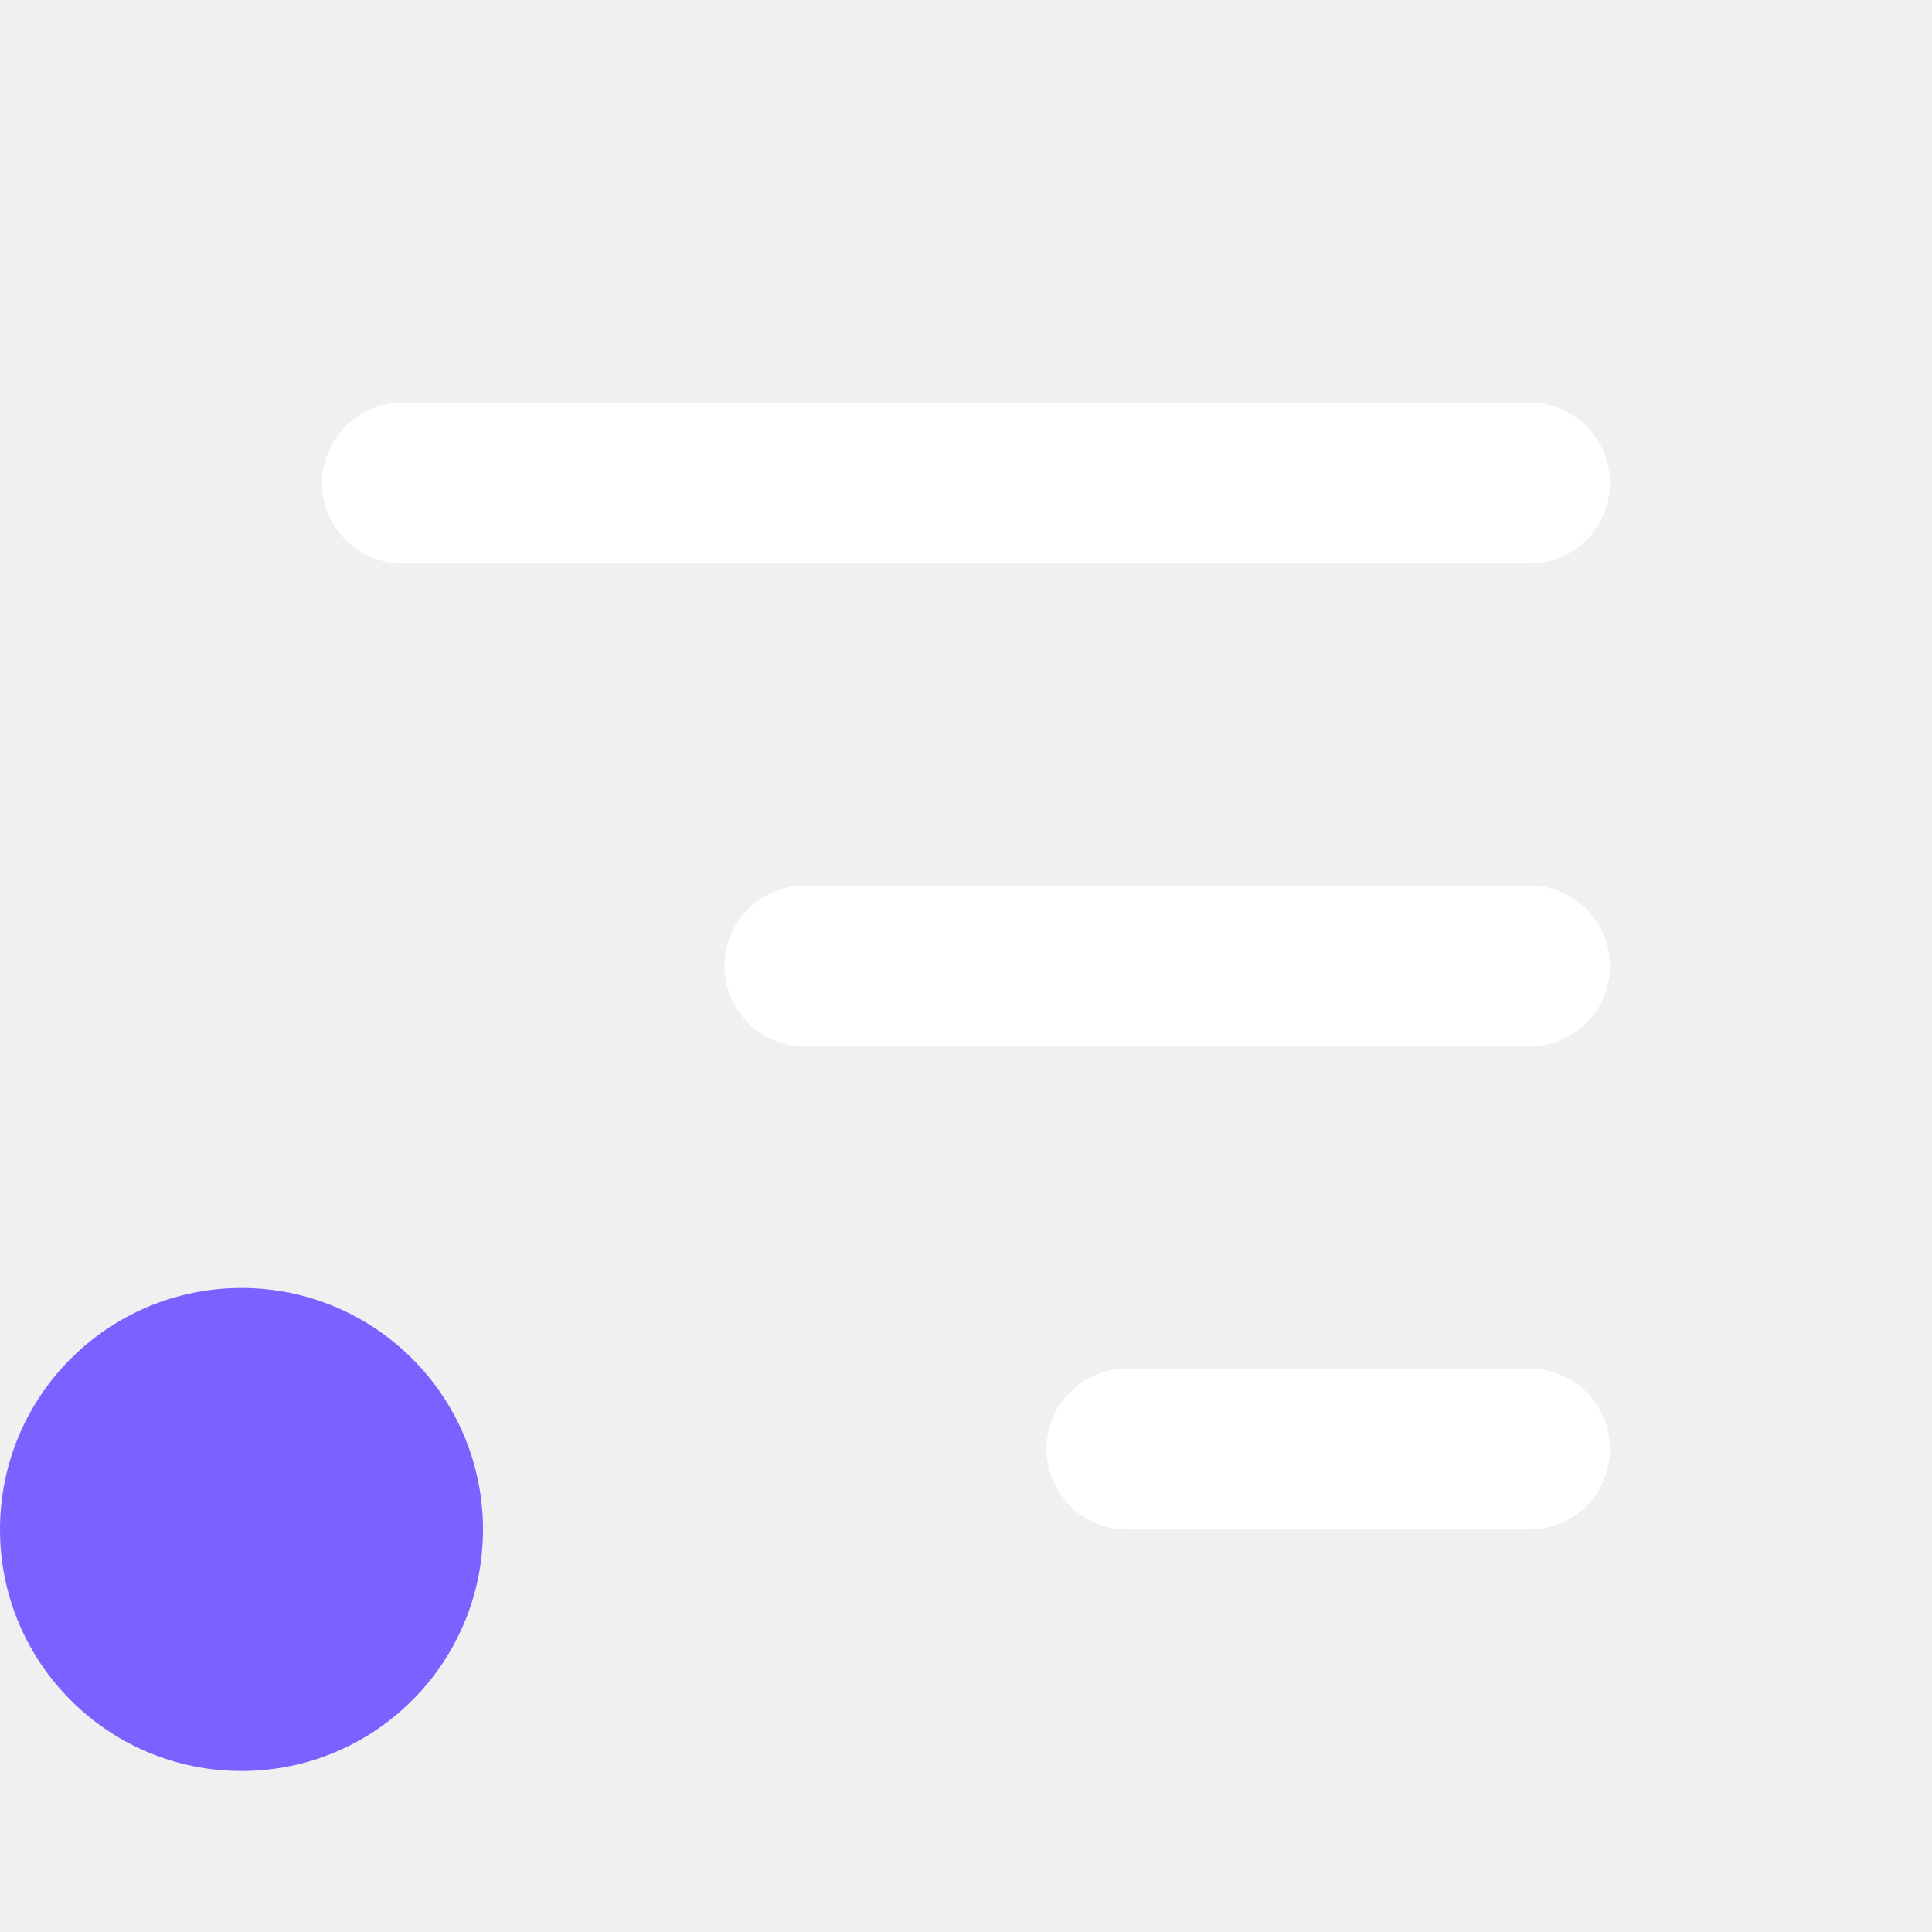
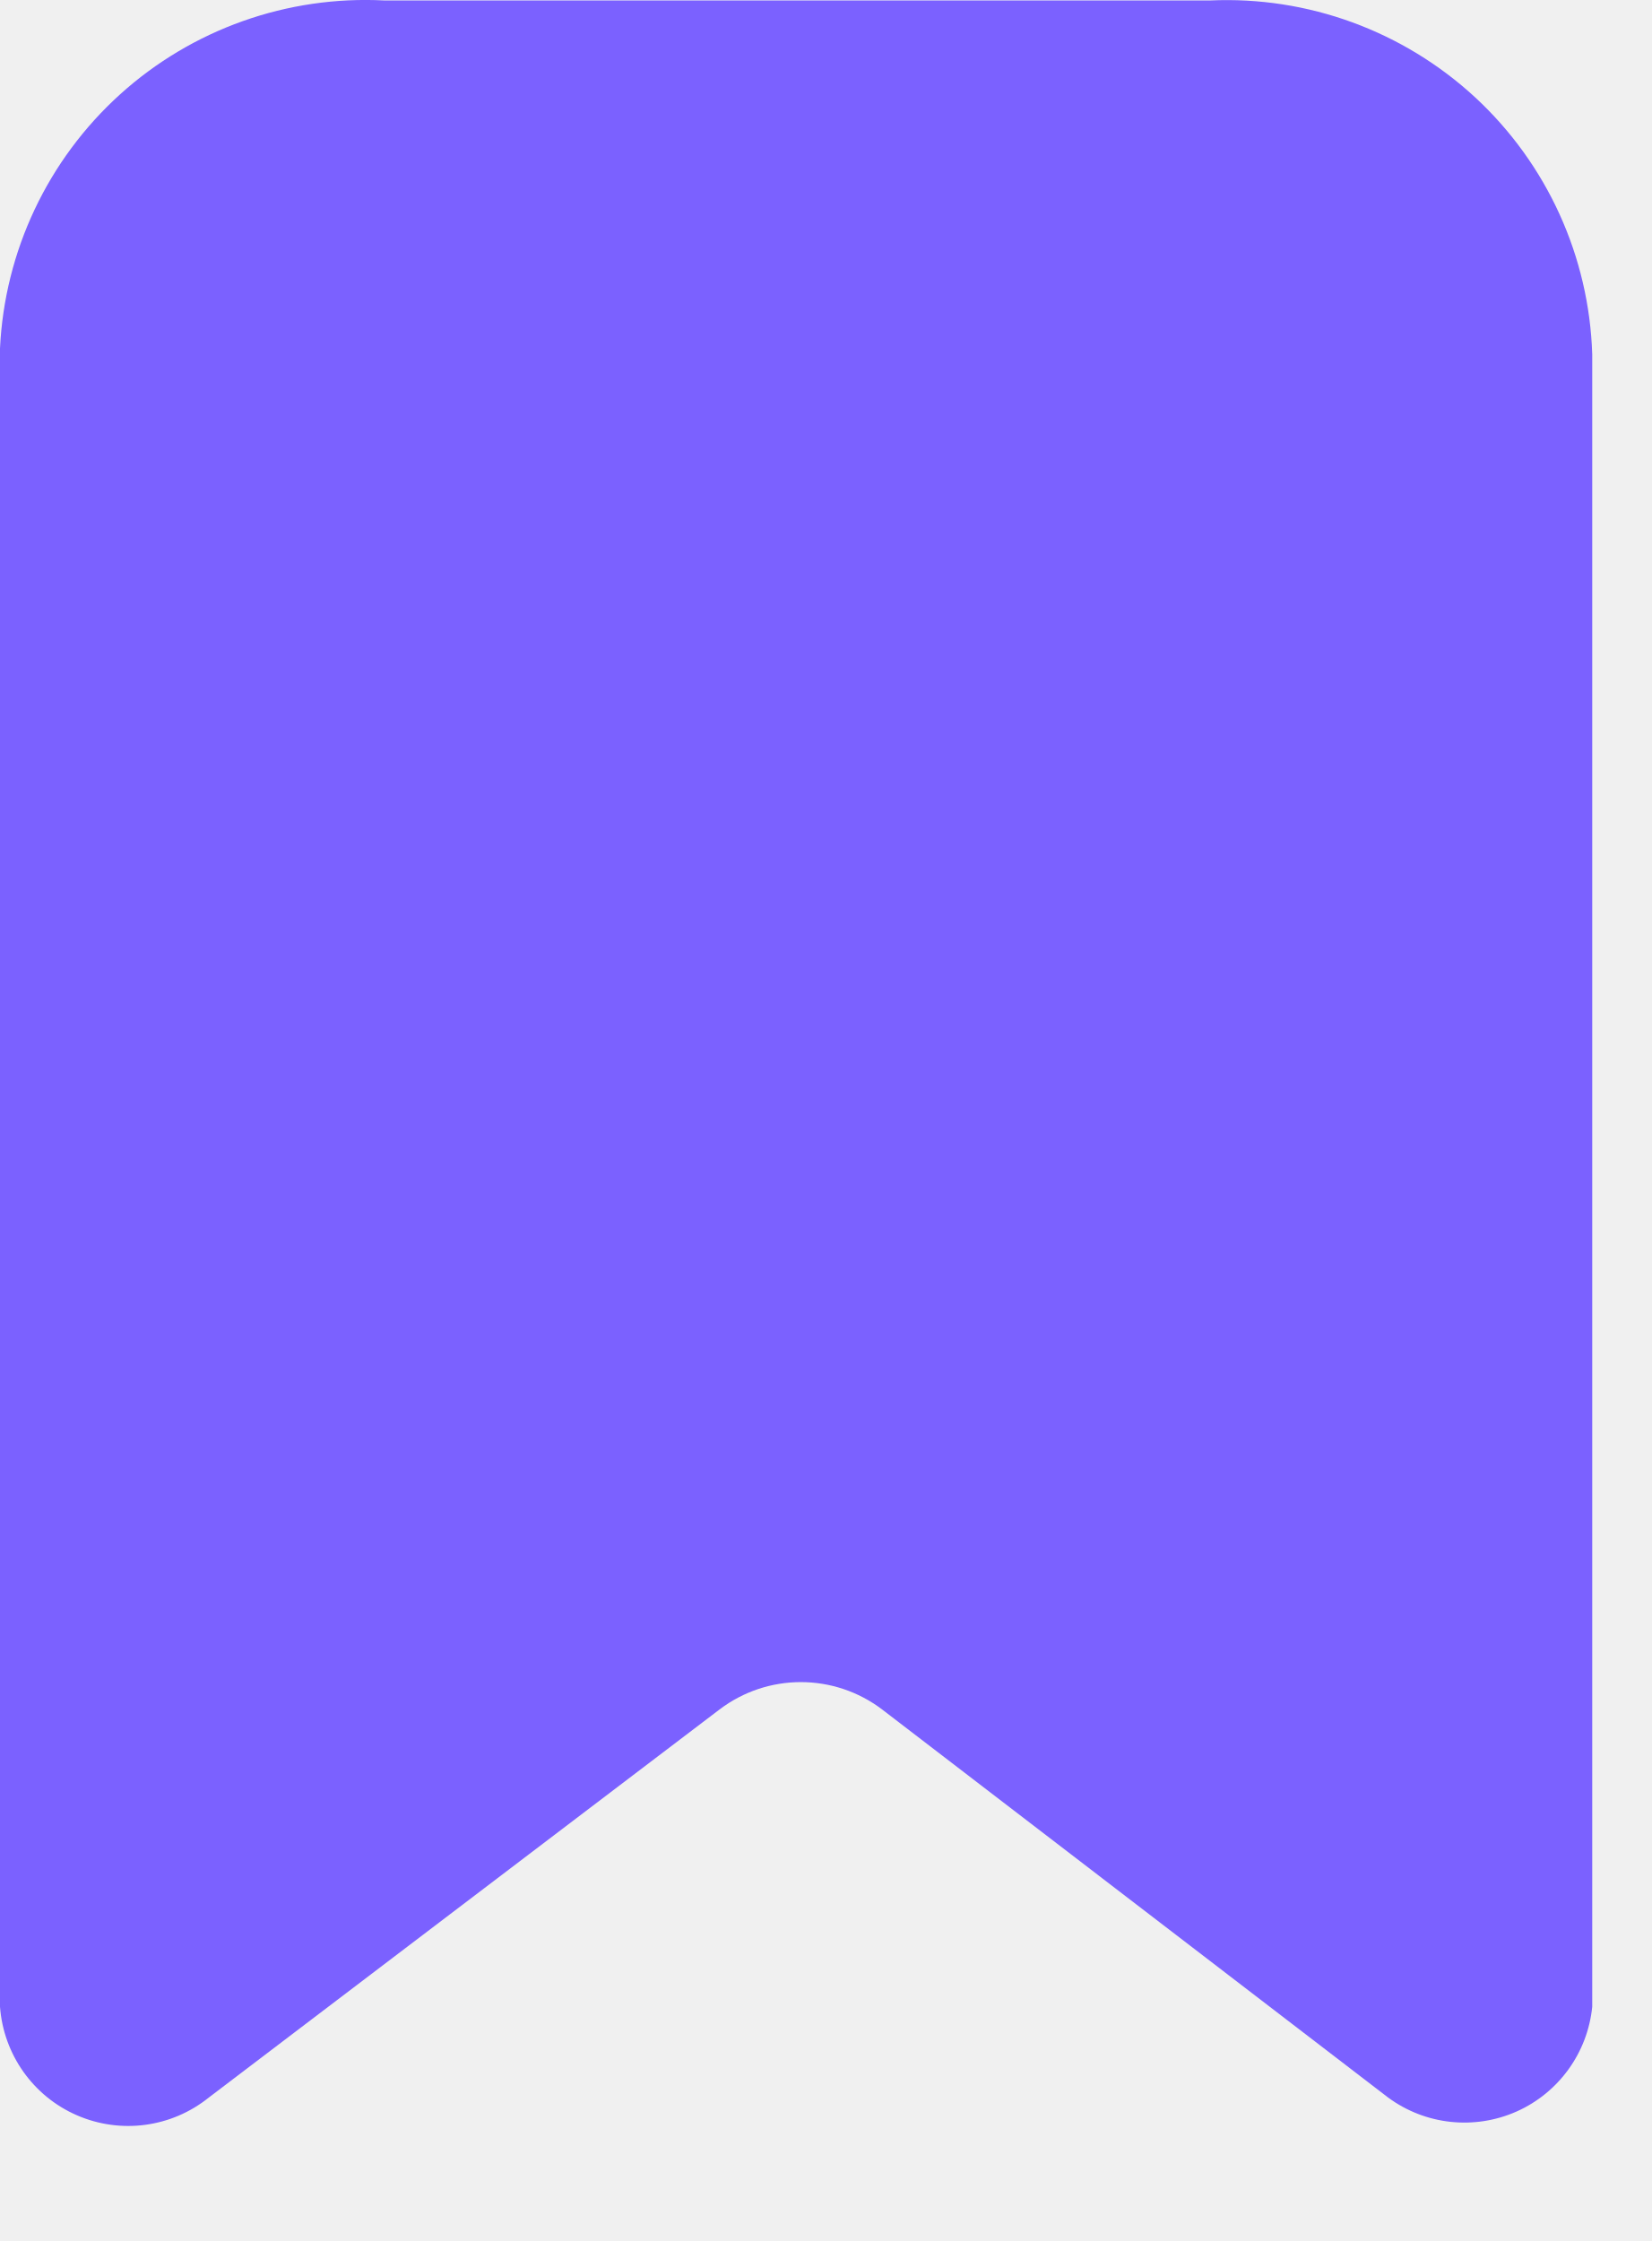
- <svg xmlns="http://www.w3.org/2000/svg" width="24" height="24" viewBox="0 0 24 24" fill="none">
-   <path fill-rule="evenodd" clip-rule="evenodd" d="M4 6C4 5.448 4.448 5 5 5H19C19.552 5 20 5.448 20 6C20 6.552 19.552 7 19 7H5C4.448 7 4 6.552 4 6ZM9 12C9 11.448 9.448 11 10 11H19C19.552 11 20 11.448 20 12C20 12.552 19.552 13 19 13H10C9.448 13 9 12.552 9 12ZM13 18C13 17.448 13.448 17 14 17H19C19.552 17 20 17.448 20 18C20 18.552 19.552 19 19 19H14C13.448 19 13 18.552 13 18Z" fill="white" />
-   <circle cx="3" cy="19" r="3" fill="#7B61FF" />
+ <svg xmlns="http://www.w3.org/2000/svg" width="14" height="19" viewBox="0 0 14 19" fill="none">
+   <defs />
+   <path d="M11.77 17.784L7.48 14.494C7.072 14.184 6.508 14.184 6.1 14.494L1.77 17.784C1.454 18.038 1.024 18.096 0.652 17.934C0.281 17.773 0.03 17.418 0 17.014V2.954C0.039 2.13 0.405 1.355 1.017 0.801C1.628 0.248 2.436 -0.039 3.26 0.004H10.26C11.089 -0.034 11.899 0.263 12.508 0.826C13.117 1.39 13.474 2.175 13.5 3.004V17.014C13.461 17.404 13.216 17.743 12.859 17.902C12.501 18.061 12.085 18.016 11.77 17.784Z" style="fill: rgb(123, 97, 255);" />
</svg>
